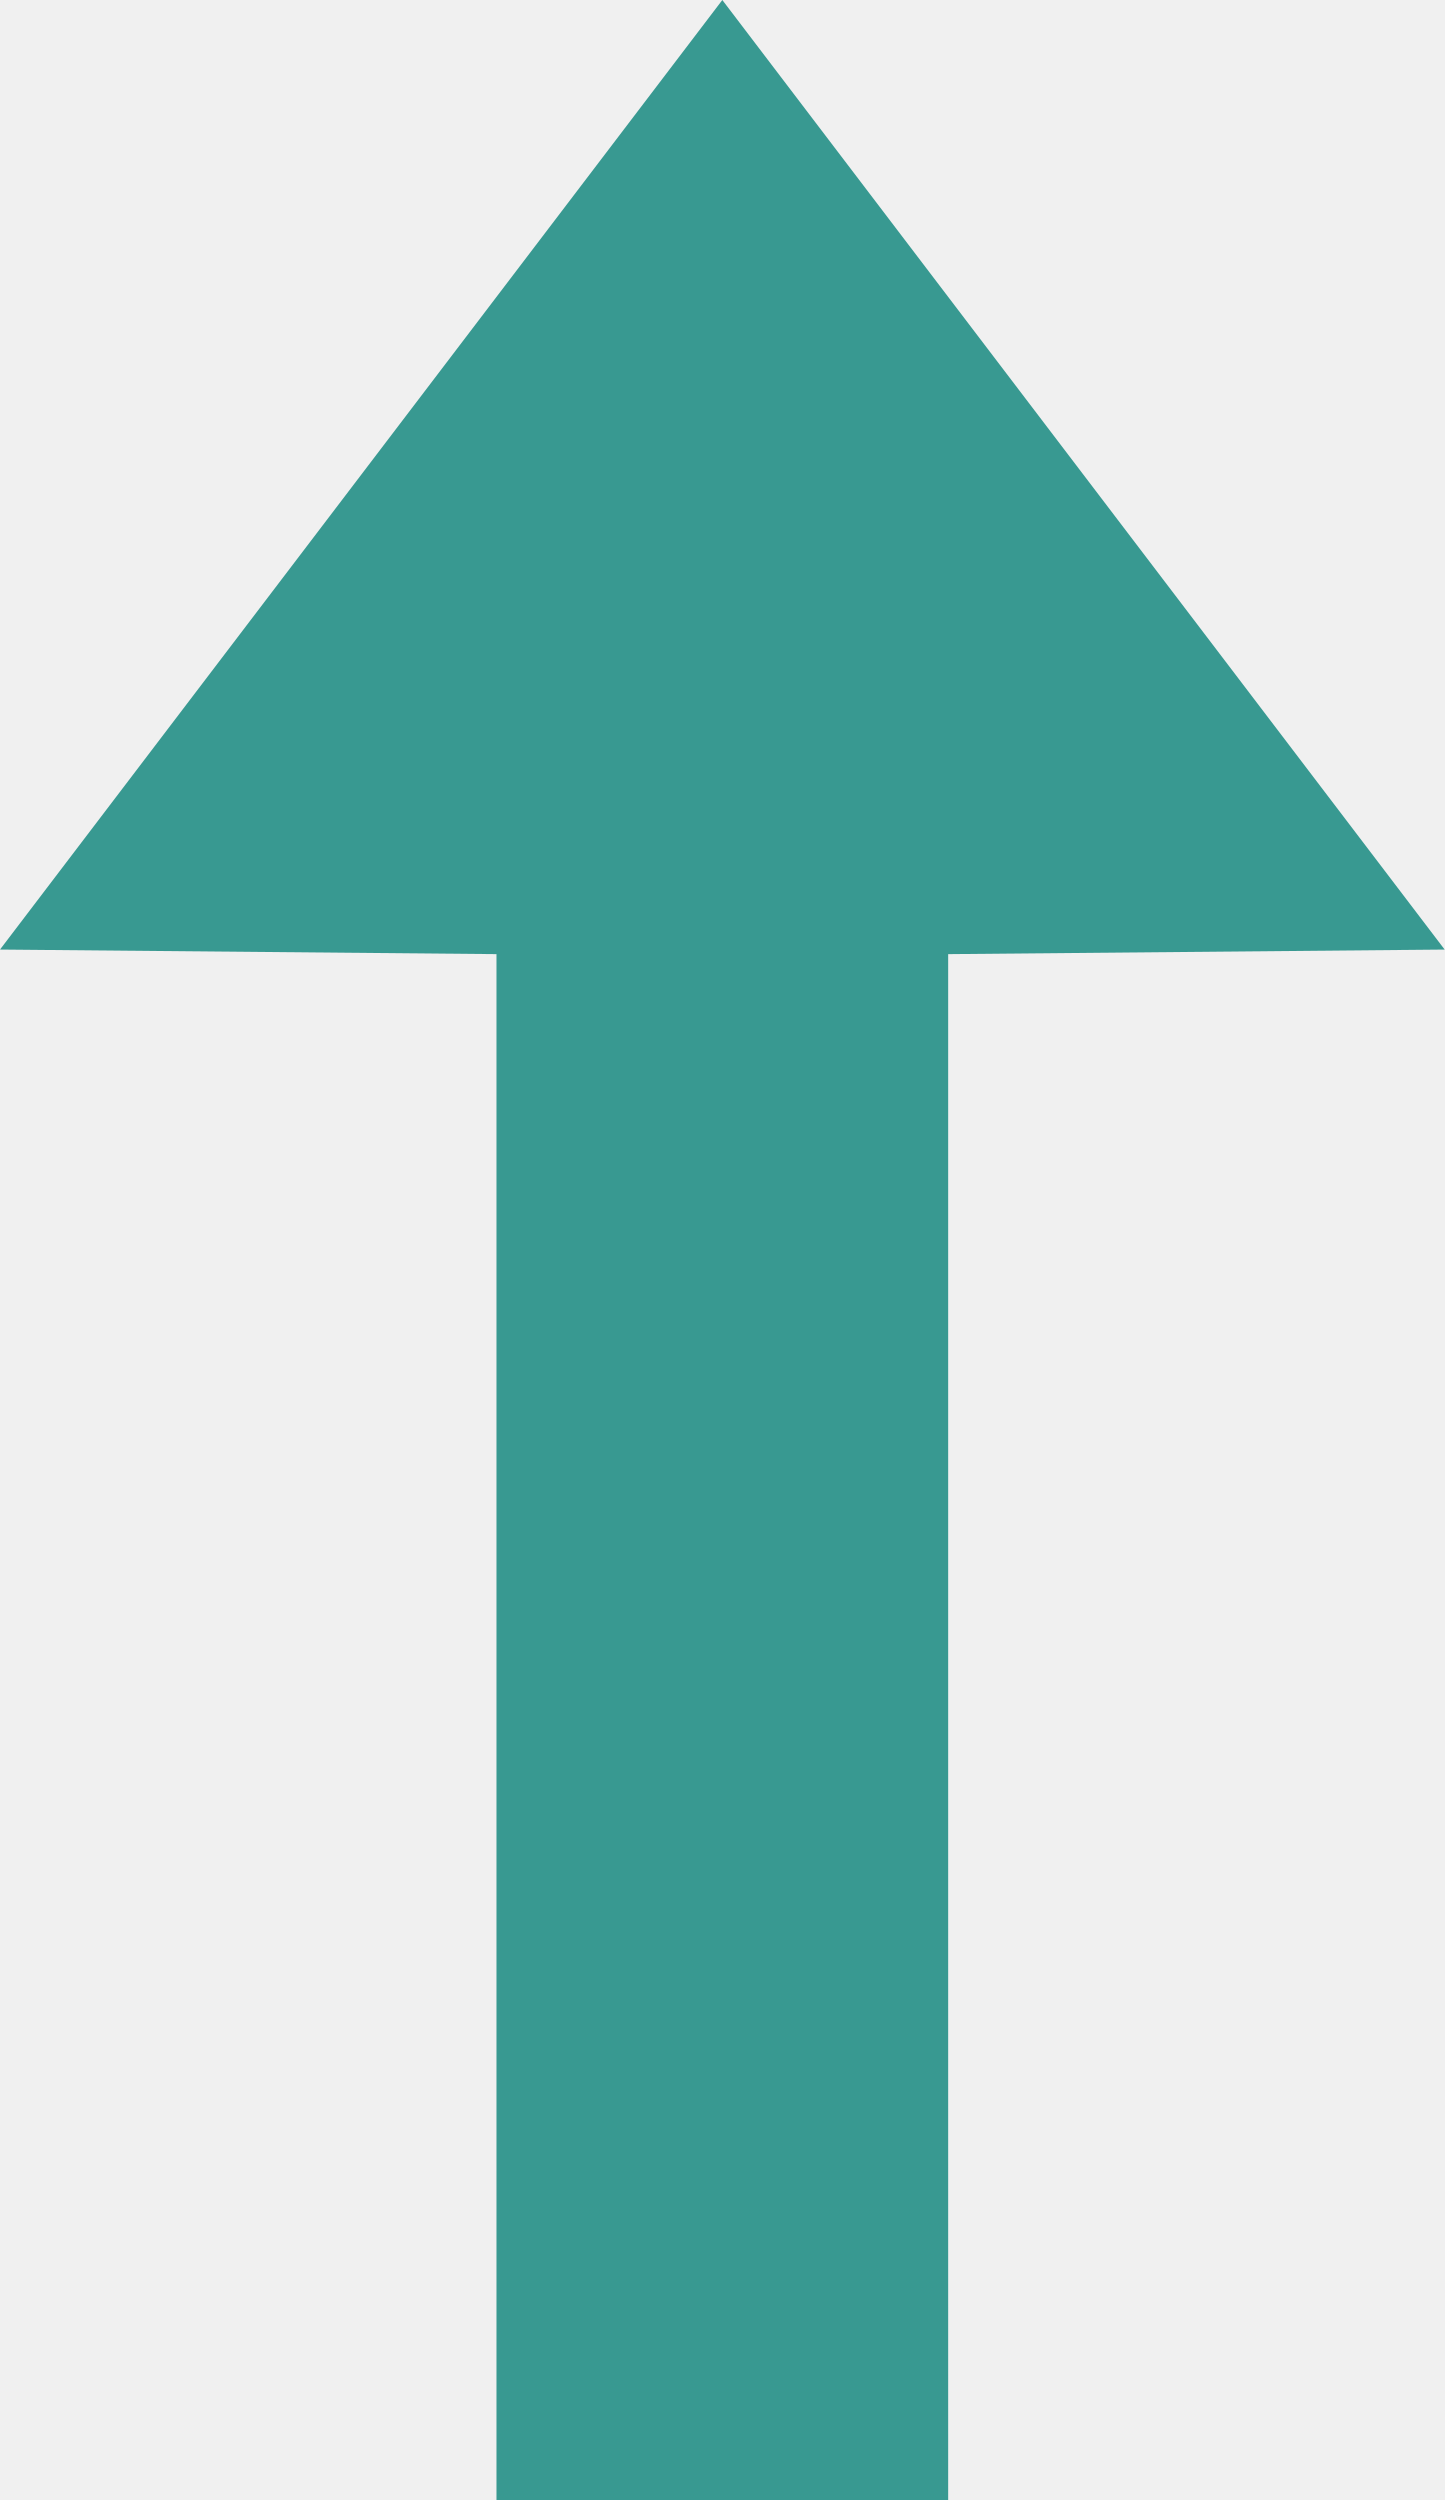
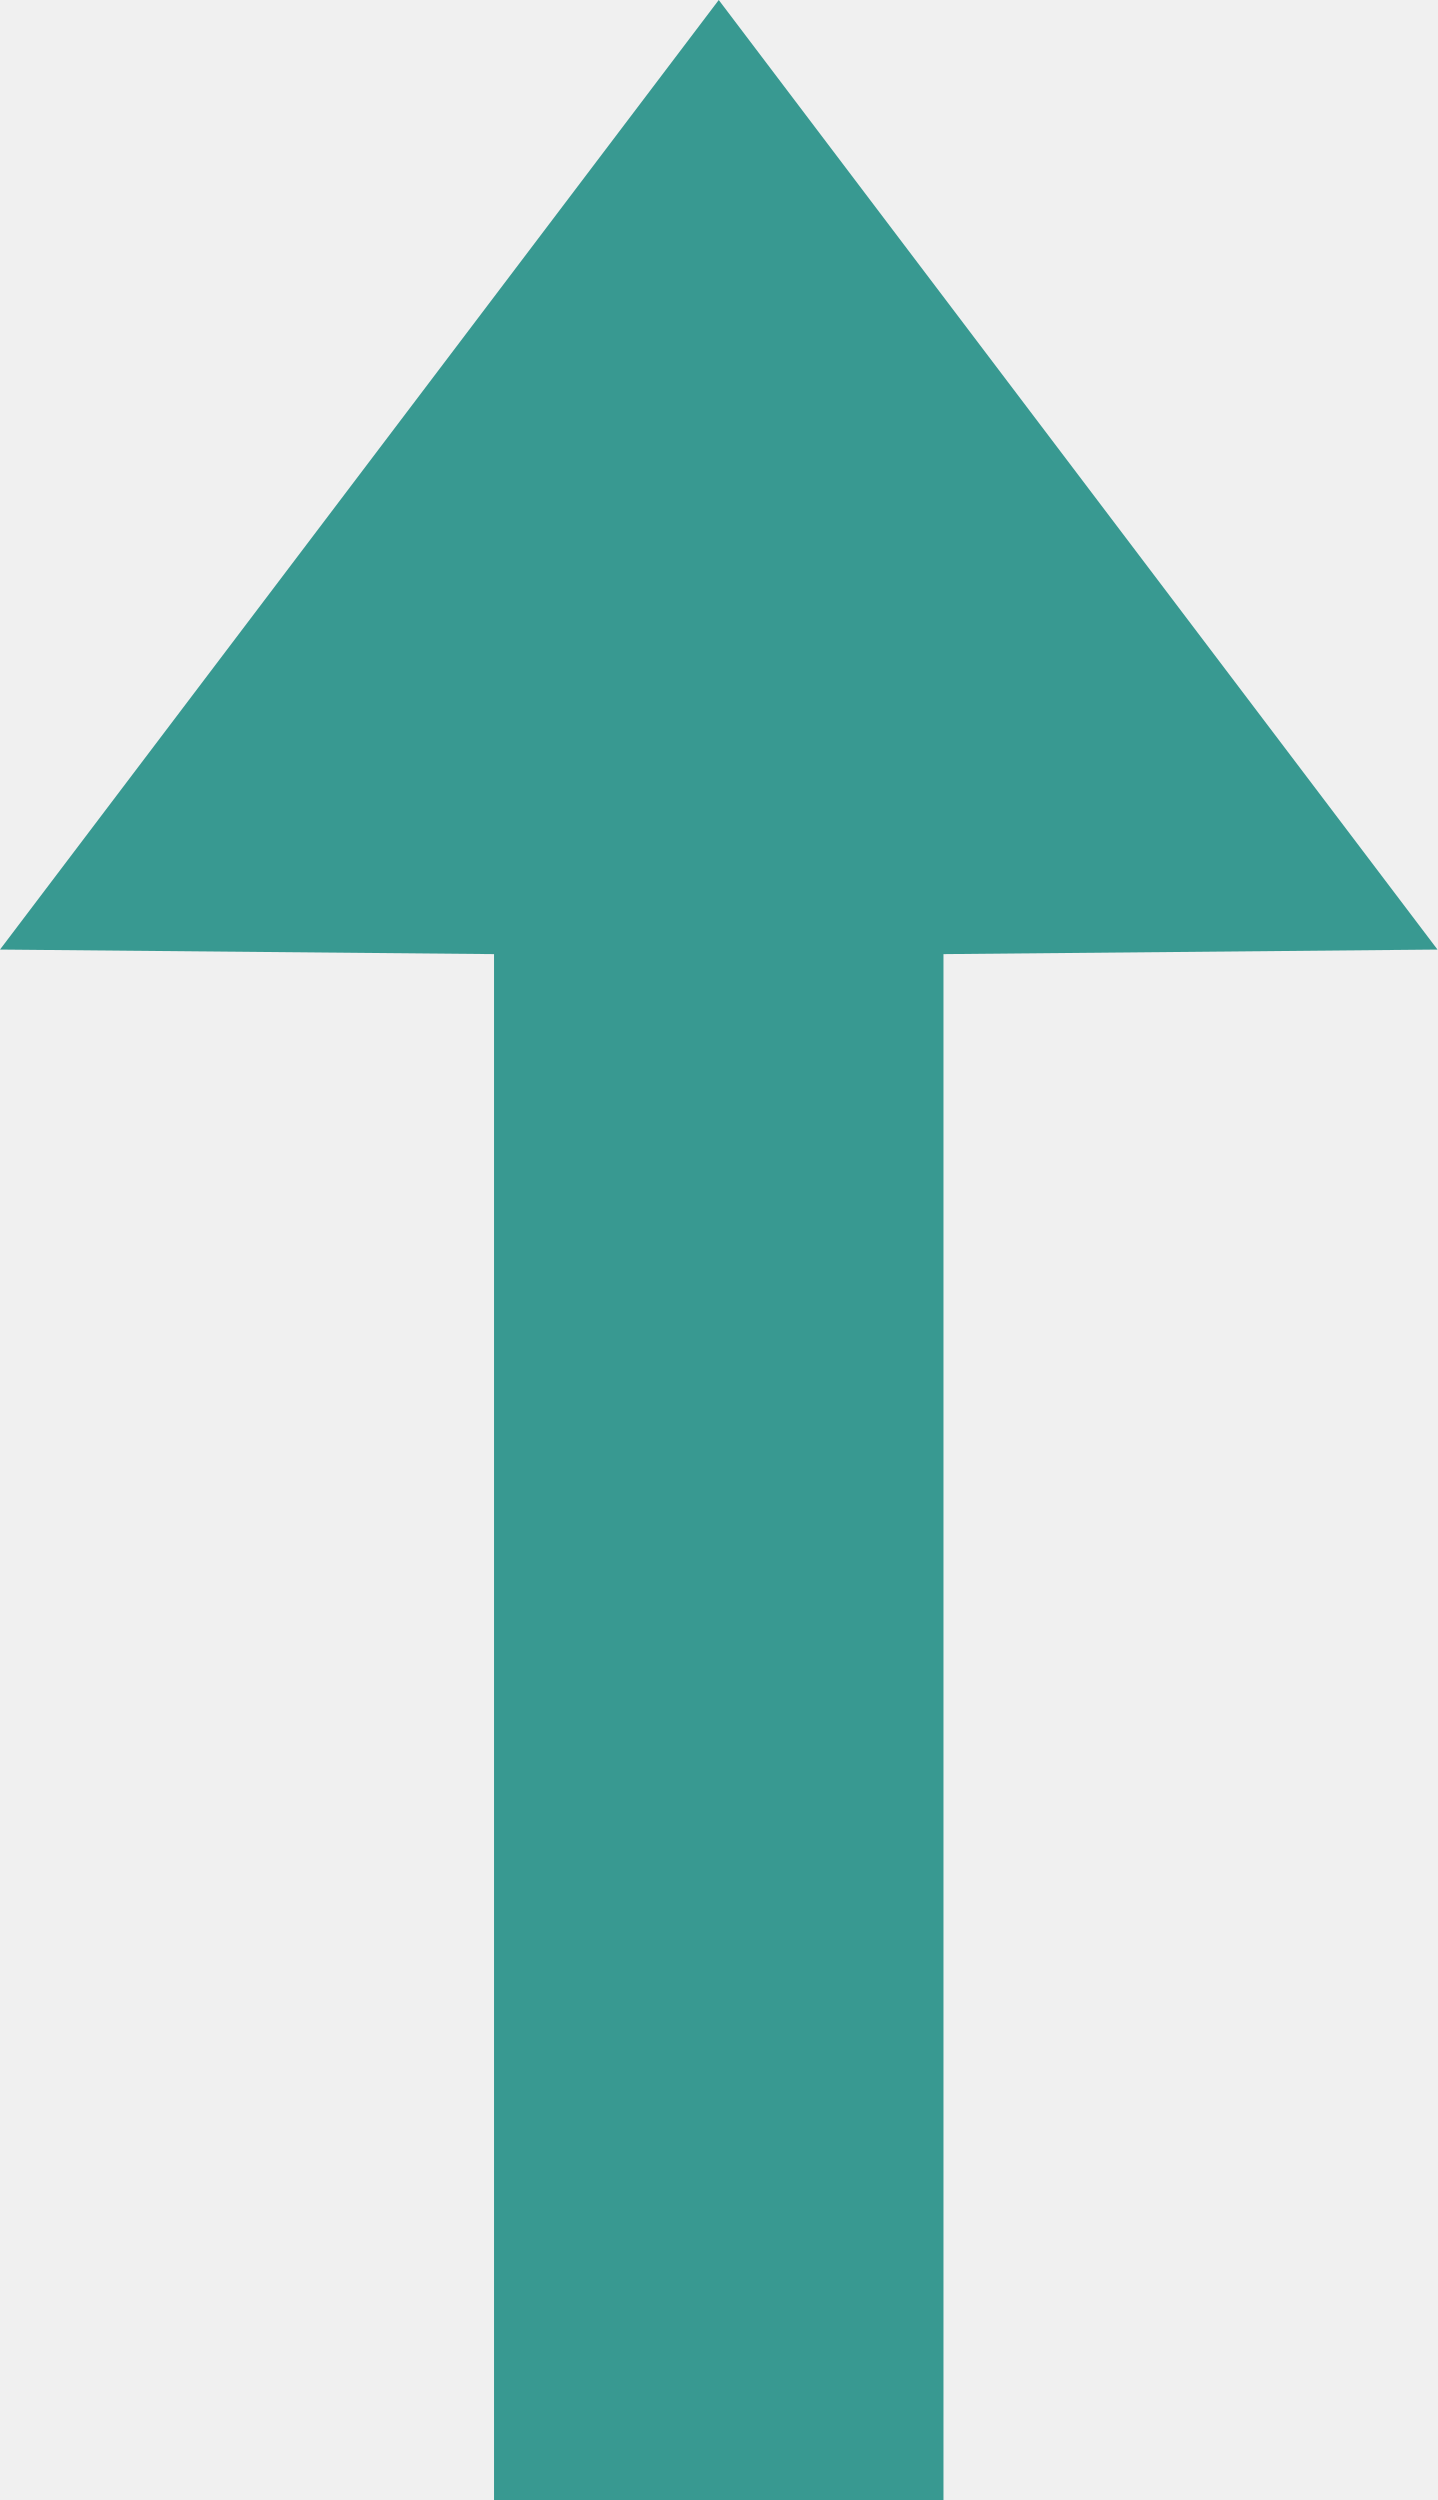
- <svg xmlns="http://www.w3.org/2000/svg" width="523.519" height="905.959" viewBox="0 0 523.519 905.959">
-   <g id="Group_2" data-name="Group 2" transform="translate(-3394.41 -2274.997)">
-     <path id="Path_502" data-name="Path 502" d="M3394.41,2619.1h0l179.915,1.659v560.194h163.687V2620.762l179.917-1.658h0L3656.17,2275Z" fill="#389991" />
+ <svg xmlns="http://www.w3.org/2000/svg" width="46" height="80" viewBox="0 0 46 80" fill="none">
+   <g clip-path="url(#clip0_989_2075)">
+     <path d="M0 30.386L15.809 30.532V79.999H30.191V30.532L46 30.386L23 0L0 30.386Z" fill="#389991" />
  </g>
+   <defs>
+     <clipPath id="clip0_989_2075">
+       <rect width="46" height="80" fill="white" />
+     </clipPath>
+   </defs>
</svg>
